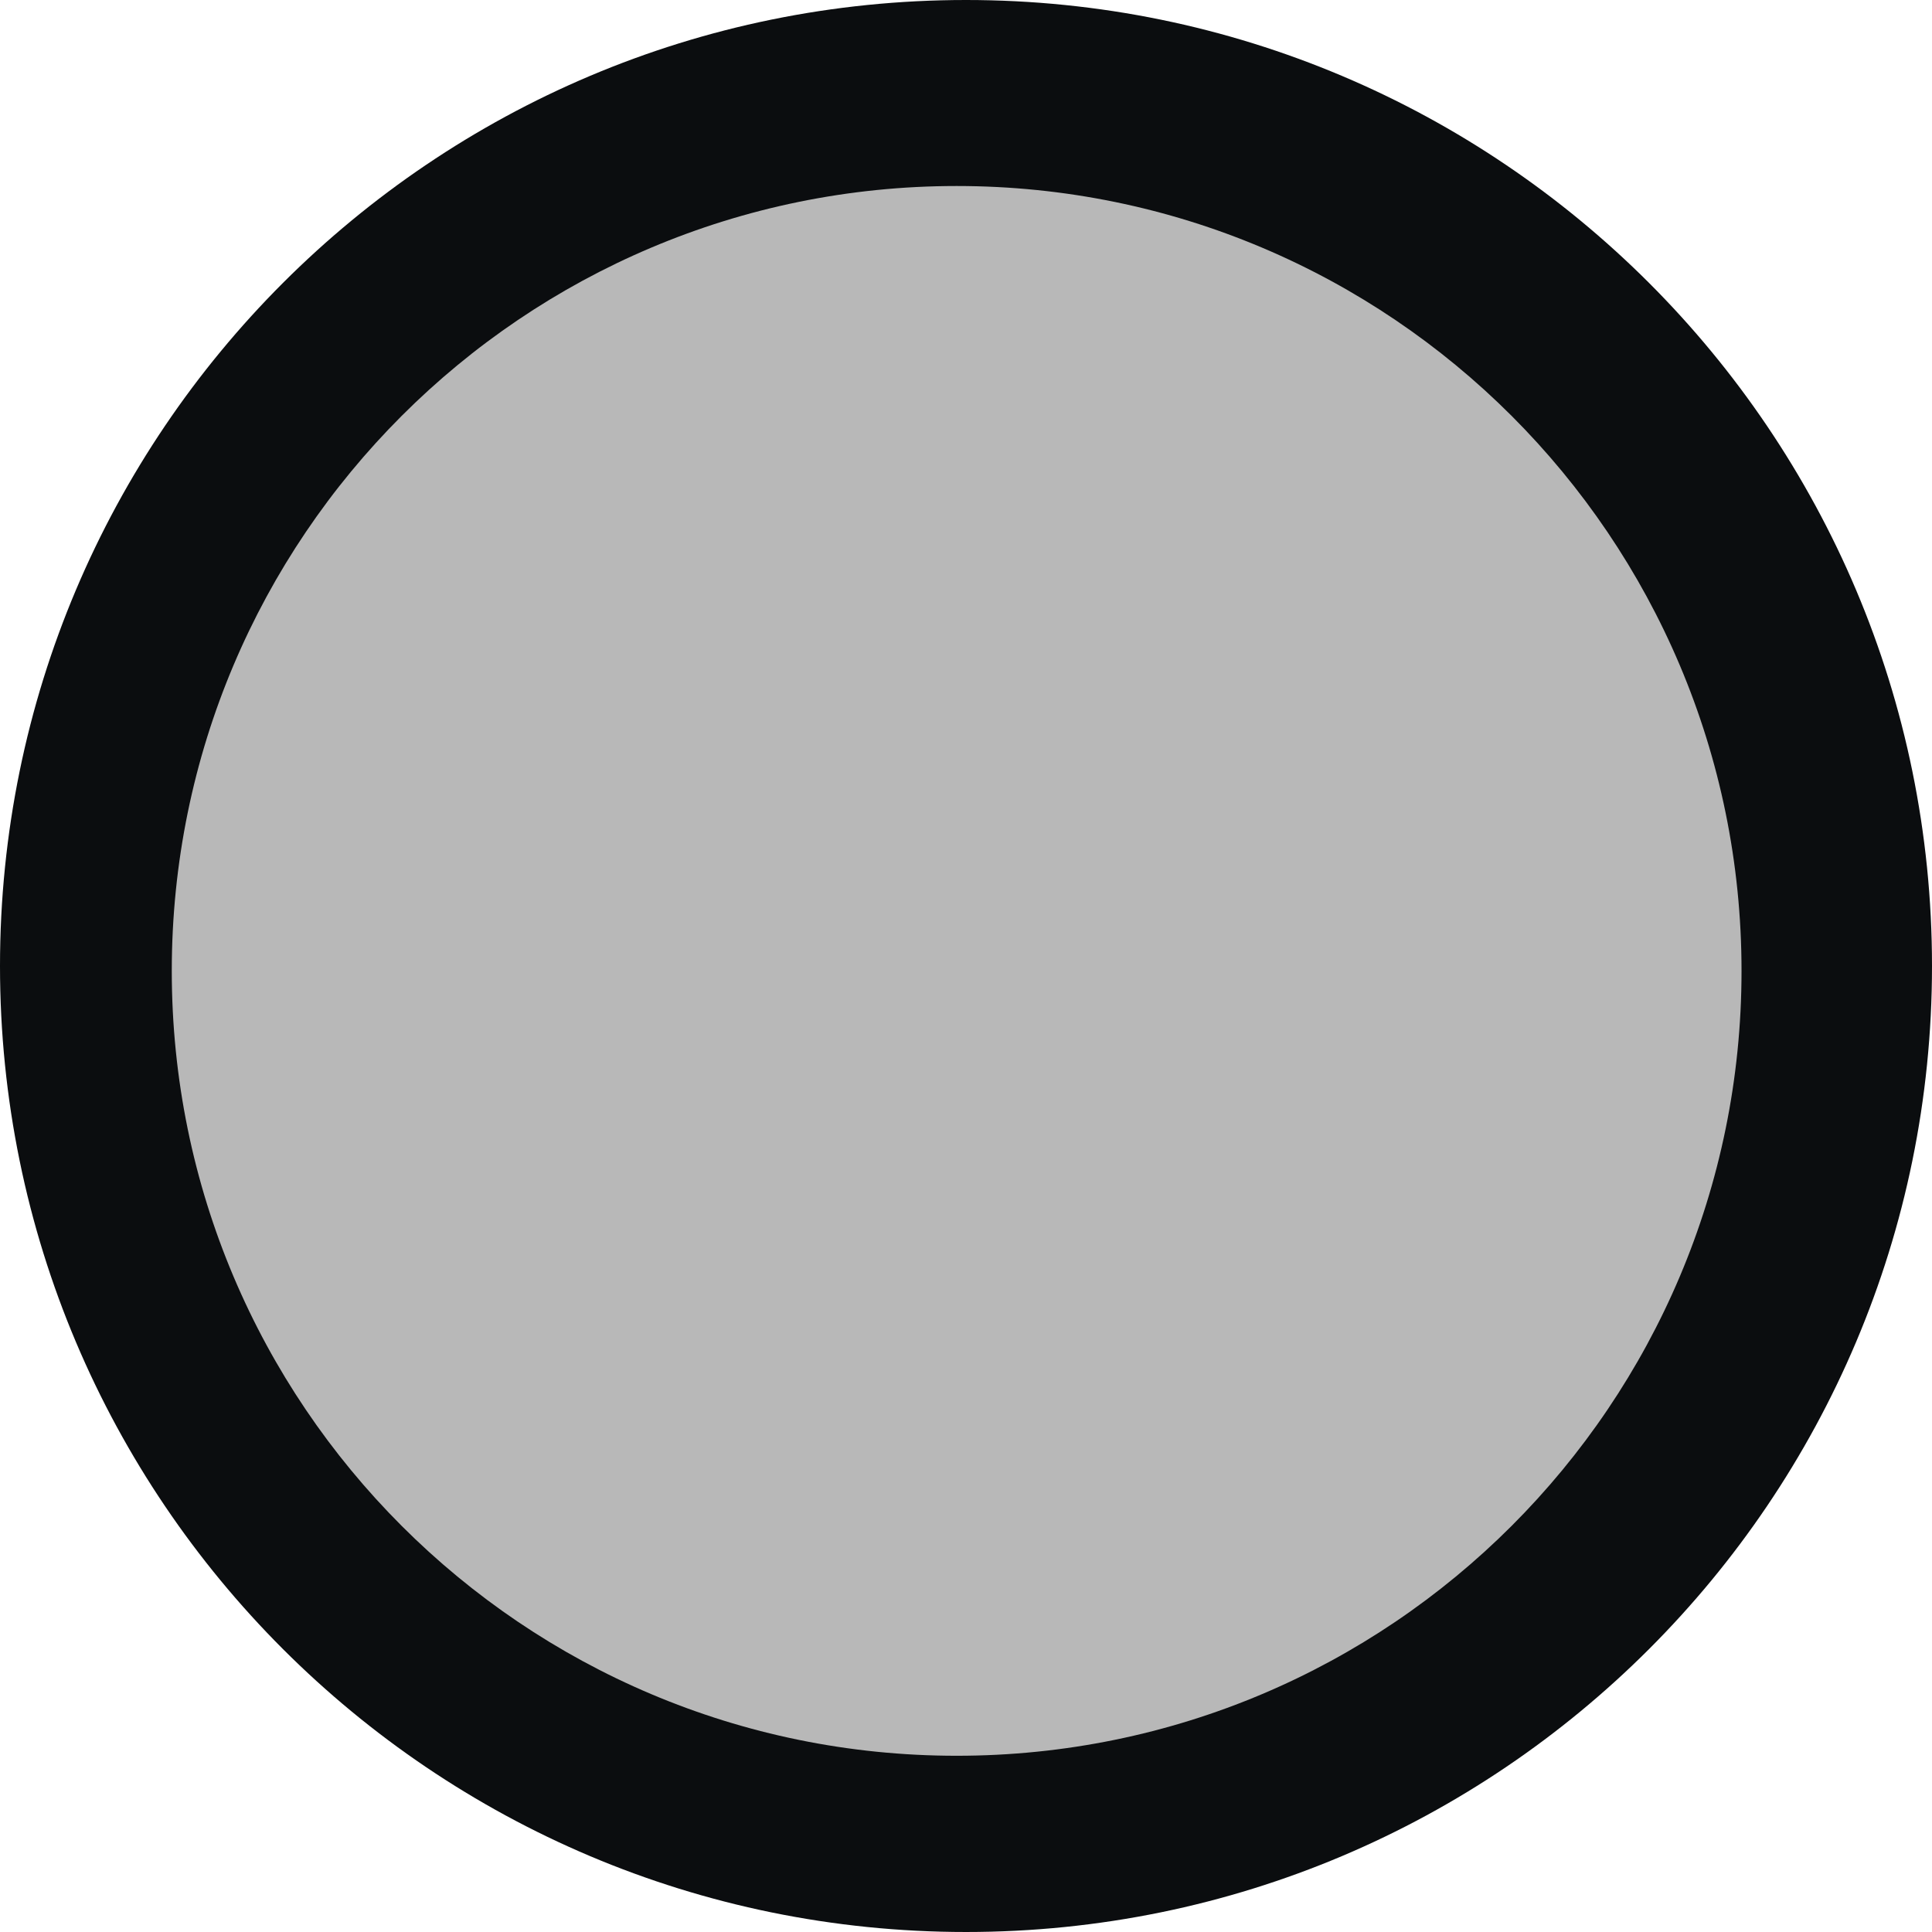
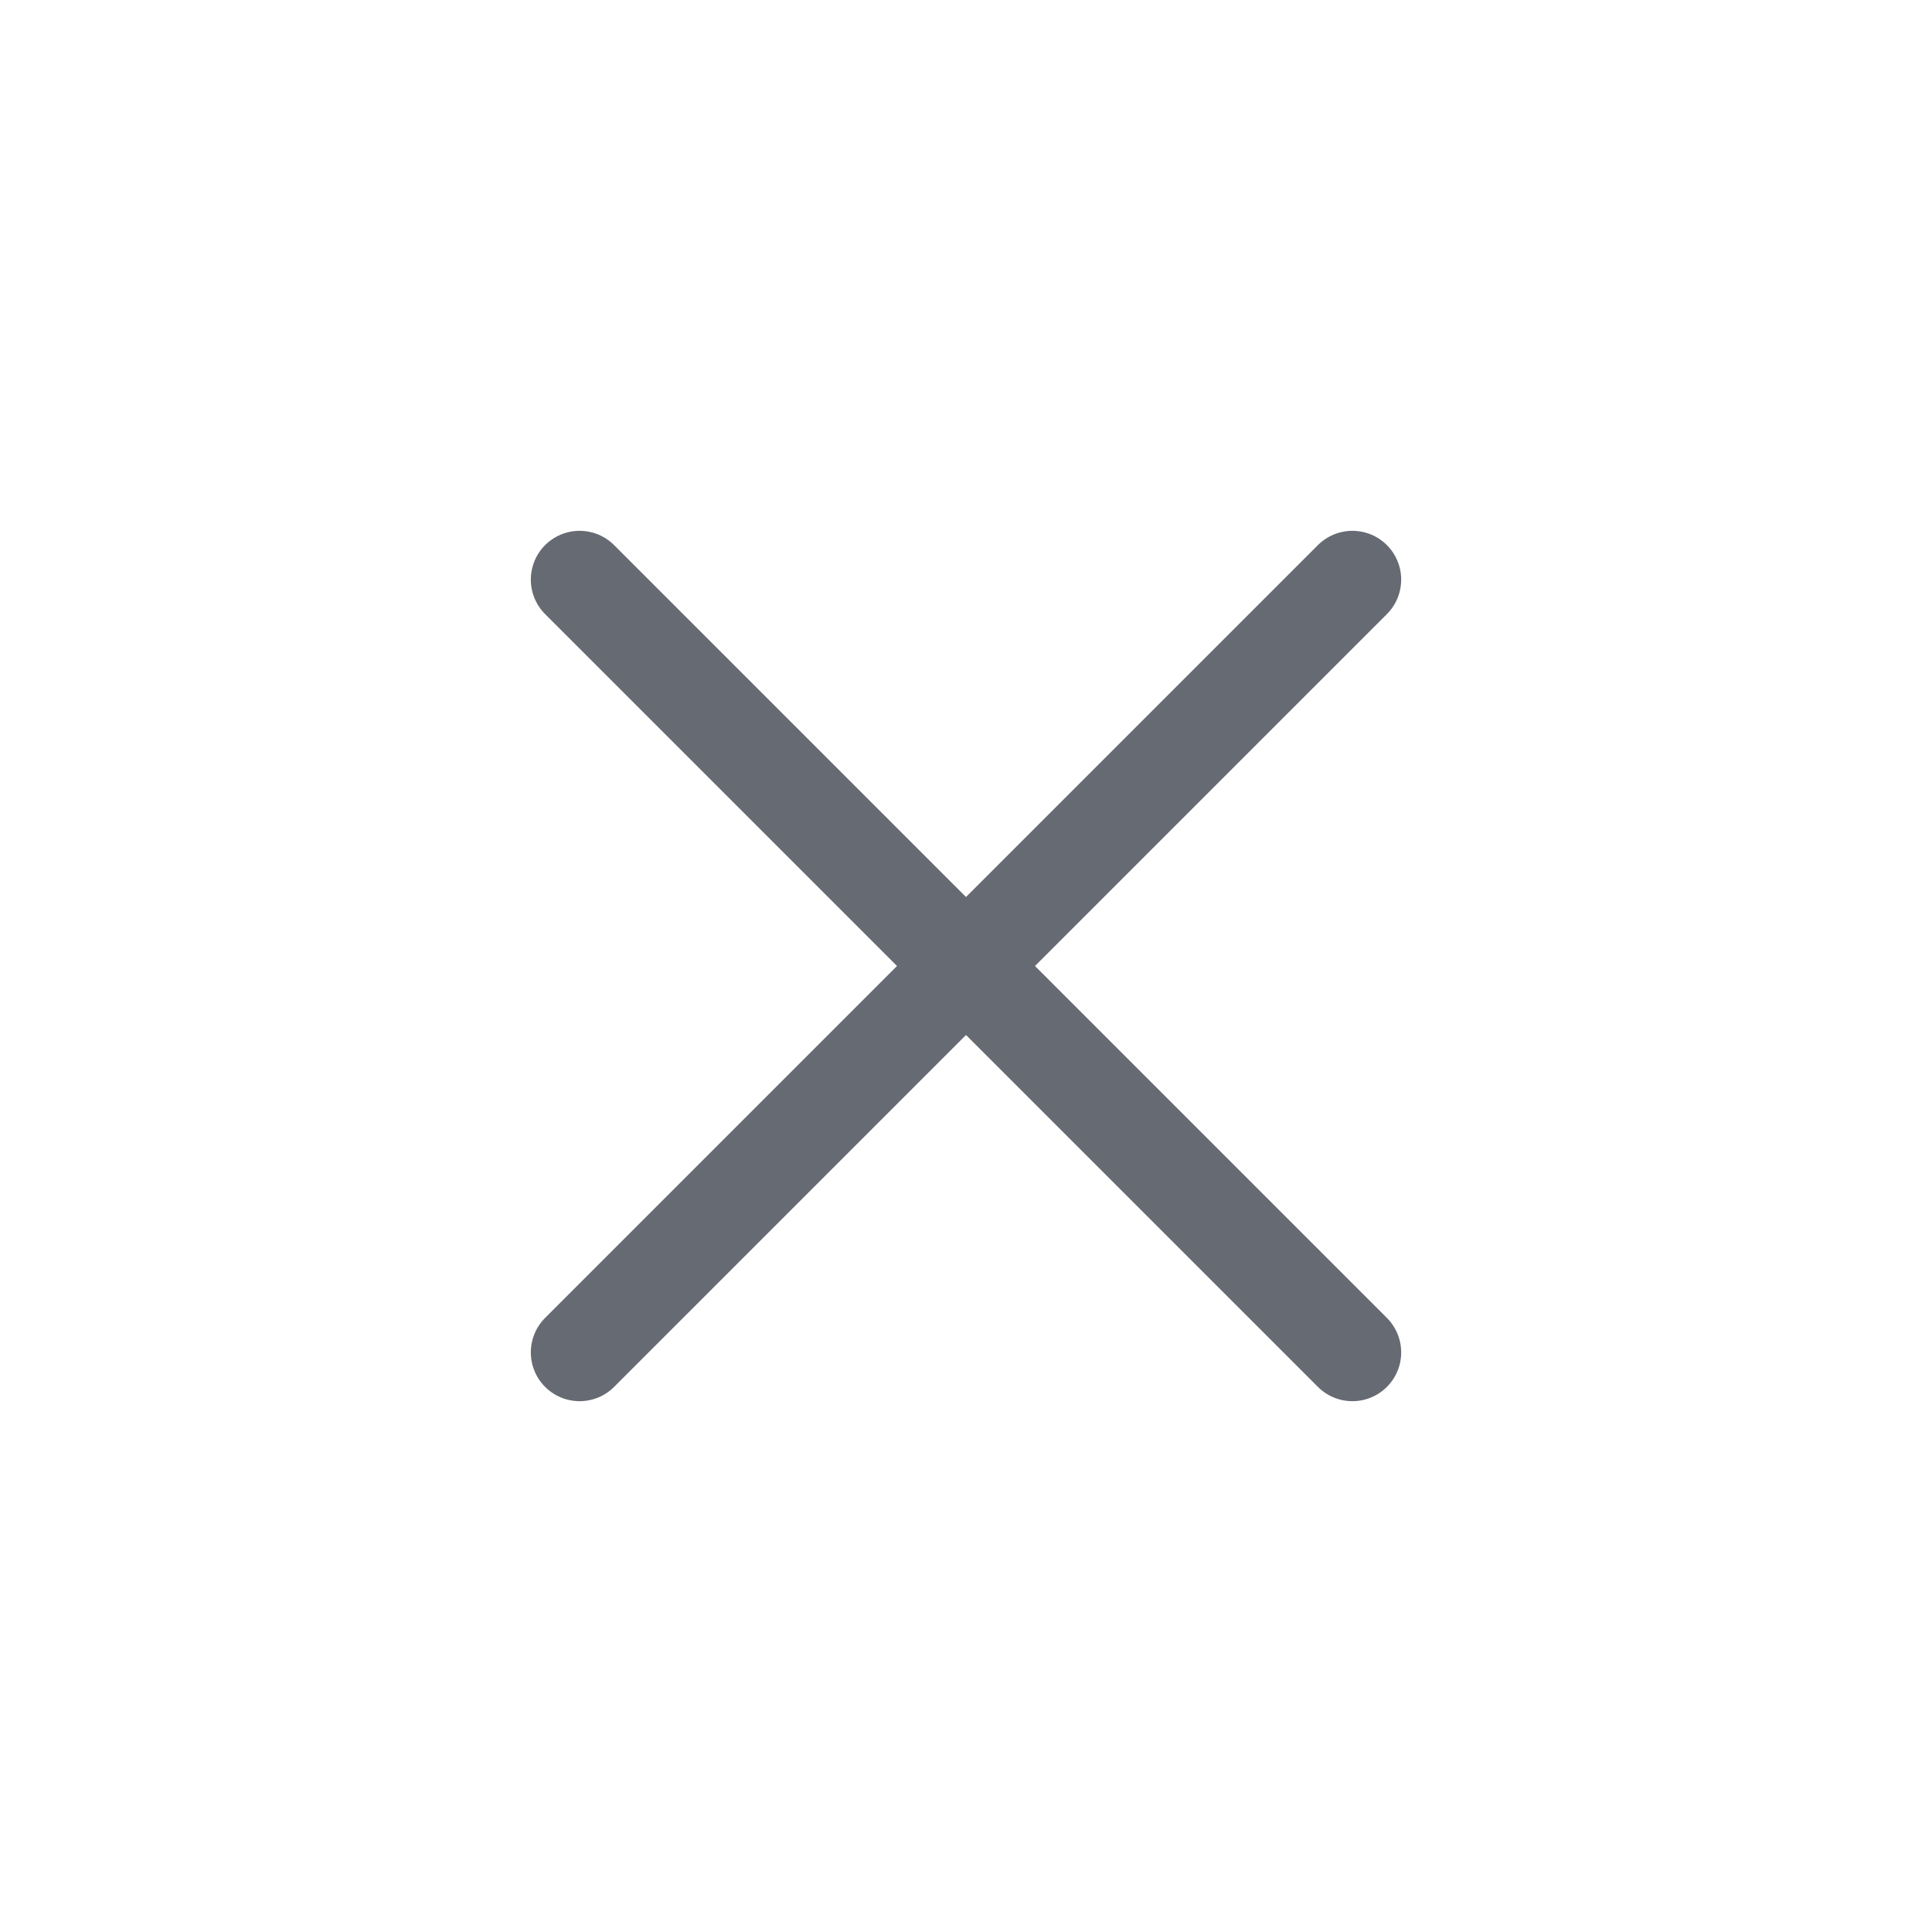
<svg xmlns="http://www.w3.org/2000/svg" viewBox="0 0 50 50" version="1.2" baseProfile="tiny">
  <defs>
</defs>
  <g fill="none" stroke="black" stroke-width="1" fill-rule="evenodd" stroke-linecap="square" stroke-linejoin="bevel">
-     <g fill="#0b0d0f" fill-opacity="1" stroke="none" transform="matrix(0.0548323,0,0,-0.0548325,9.14676,50.4539)" font-family="Noto Sans" font-size="10" font-weight="400" font-style="normal">
-       <path vector-effect="none" fill-rule="evenodd" d="M289.126,8.279 C540.928,8.279 745.058,212.408 745.058,464.212 C745.058,716.017 540.928,920.146 289.126,920.146 C37.317,920.146 -166.813,716.017 -166.813,464.212 C-166.813,212.408 37.317,8.279 289.126,8.279 " />
-     </g>
-     <g fill="#b8b8b8" fill-opacity="1" stroke="none" transform="matrix(0.0548323,0,0,-0.0548325,9.14676,50.4539)" font-family="Noto Sans" font-size="10" font-weight="400" font-style="normal">
-       <path vector-effect="none" fill-rule="evenodd" d="M284.715,91.457 C489.304,91.457 655.159,257.315 655.159,461.906 C655.159,666.499 489.304,832.354 284.715,832.354 C80.119,832.354 -85.736,666.499 -85.736,461.906 C-85.736,257.315 80.119,91.457 284.715,91.457 " />
+     <g fill="none" stroke="#666a73" stroke-opacity="1" stroke-width="1.01" stroke-linecap="round" stroke-linejoin="miter" stroke-miterlimit="2" transform="matrix(2.5,0,0,2.5,2.5,2.5)" font-family="Noto Sans" font-size="10" font-weight="400" font-style="normal">
+       <polyline fill="none" vector-effect="none" points="5,5 13,13 " />
+       <polyline fill="none" vector-effect="none" points="13,5 5,13 " />
    </g>
    <g fill="none" stroke="#000000" stroke-opacity="1" stroke-width="1" stroke-linecap="square" stroke-linejoin="bevel" transform="matrix(1,0,0,1,0,0)" font-family="Noto Sans" font-size="10" font-weight="400" font-style="normal">
</g>
  </g>
</svg>
